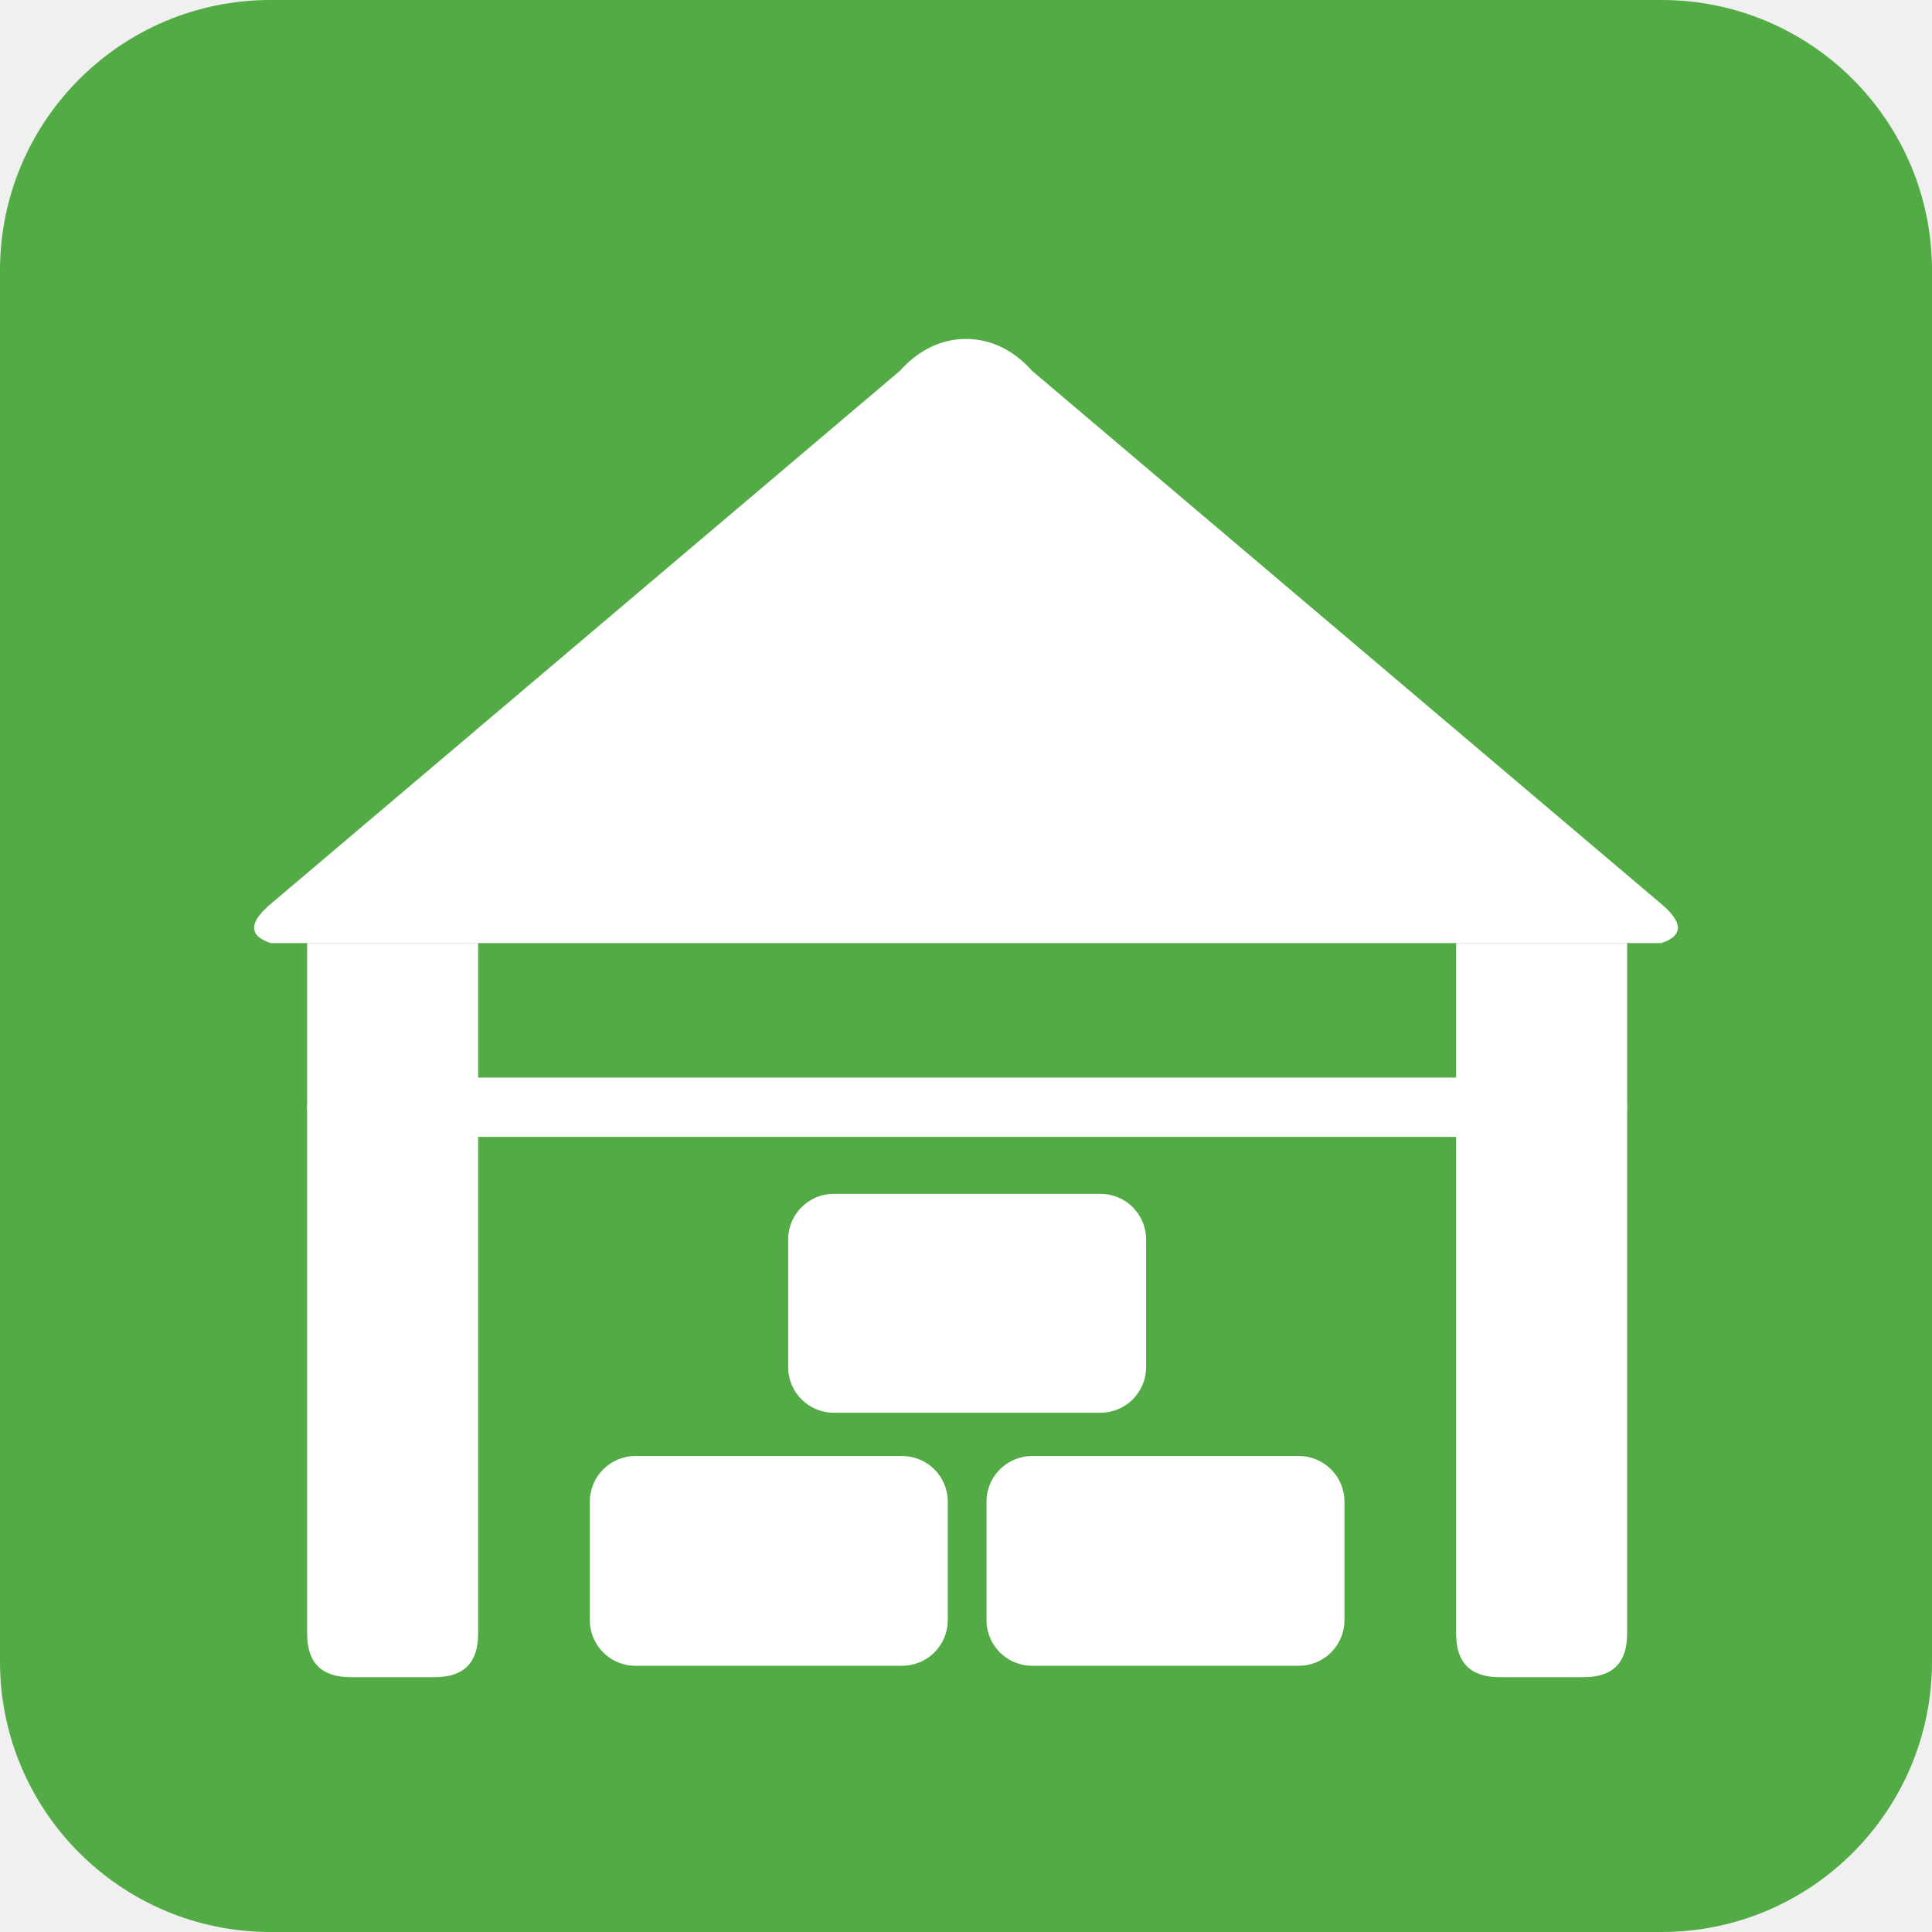
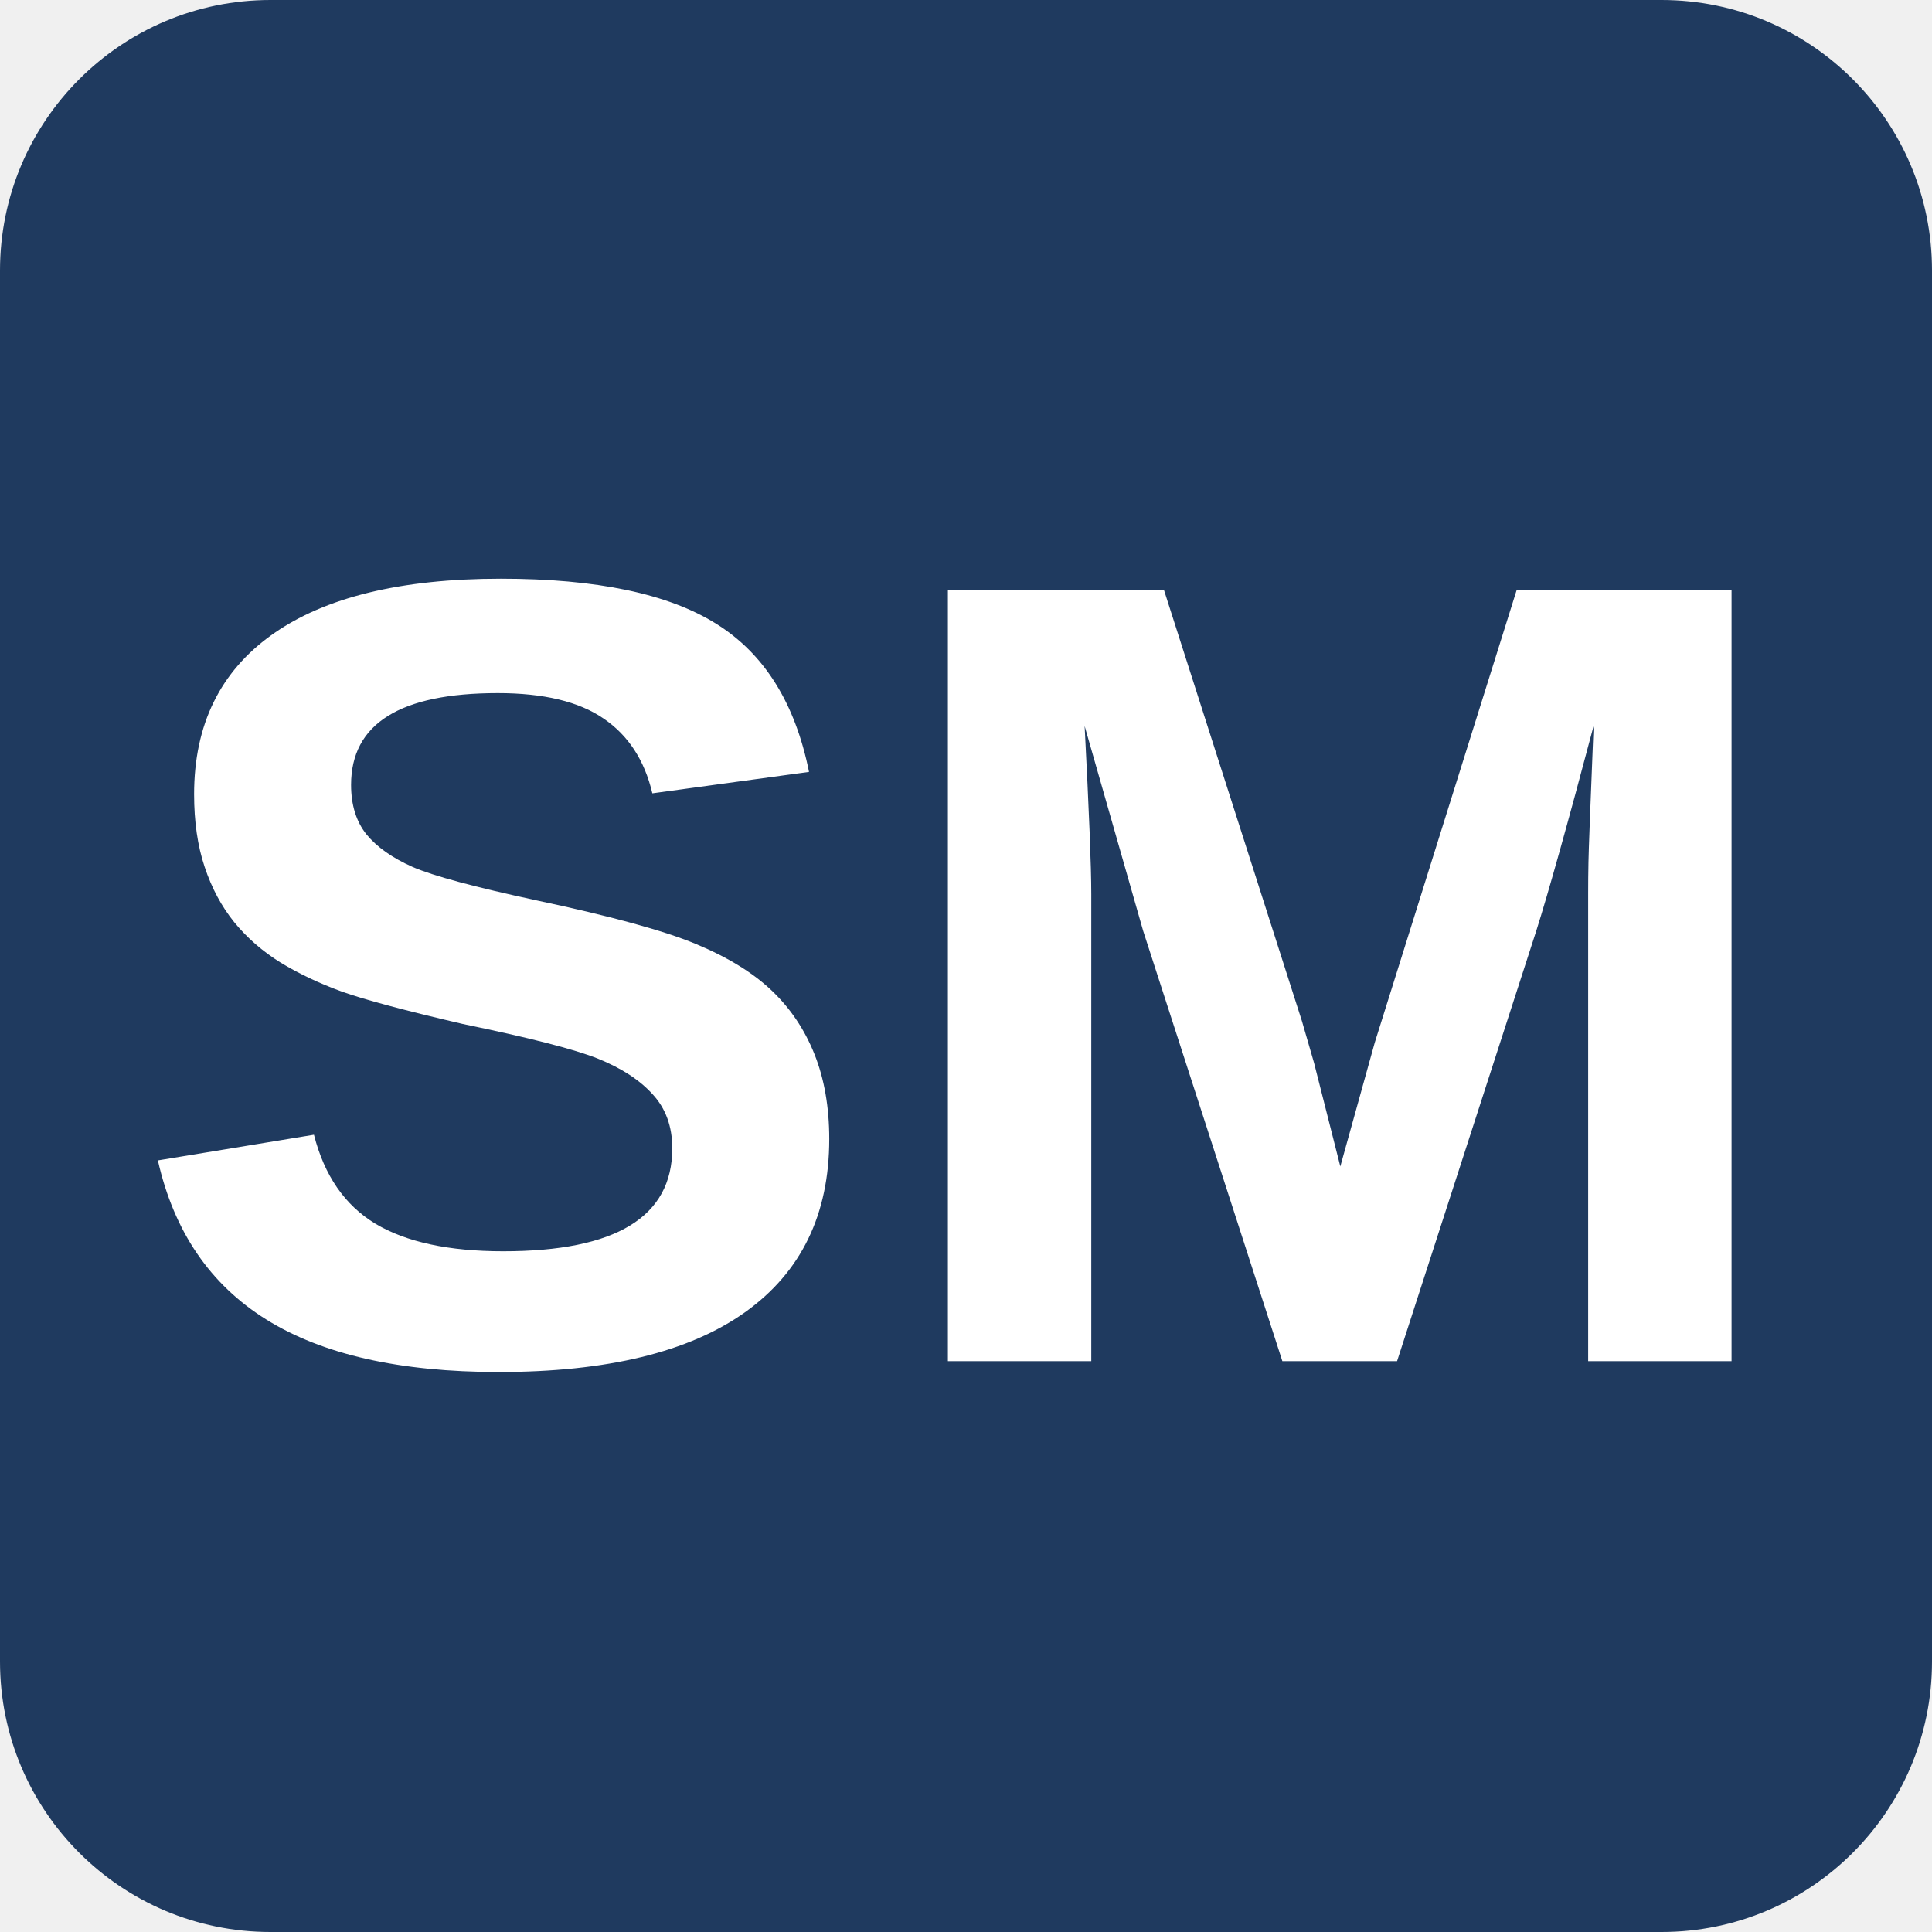
- <svg xmlns="http://www.w3.org/2000/svg" viewBox="0 0 100 100" width="100" height="100" role="img" aria-label="Hay shed">
-   <rect x="0" y="0" width="100" height="100" rx="14" ry="14" fill="#53AB45" />
-   <g fill="#fff" transform="translate(50 52) scale(1.18) translate(-50 -50)">
-     <path d="       M 50 20.8       C 48.9 20.8 47.9 21.3 47.1 22.2       L 19.6 45.5       Q 18.0 46.8 19.5 47.3       L 80.5 47.3       Q 82.0 46.8 80.4 45.5       L 52.9 22.2       C 52.1 21.3 51.1 20.8 50 20.8       Z" />
-     <path d="       M 21.1 47.3       H 28.6       V 77.6       Q 28.6 79.5 26.7 79.5       H 23.0       Q 21.1 79.5 21.1 77.6       Z" />
-     <path d="       M 71.5 47.3       H 79.0       V 77.6       Q 79.0 79.5 77.1 79.5       H 73.4       Q 71.5 79.5 71.5 77.6       Z" />
-     <rect x="21.1" y="53.2" width="57.9" height="2.6" rx="1.3" ry="1.3" />
-     <rect x="42.2" y="58.3" width="15.7" height="9.6" rx="2" ry="2" />
-     <rect x="33.5" y="69.8" width="15.7" height="9.2" rx="2" ry="2" />
-     <rect x="50.9" y="69.8" width="15.7" height="9.2" rx="2" ry="2" />
-   </g>
+ <svg xmlns="http://www.w3.org/2000/svg" viewBox="0 0 100 100" width="100" height="100" role="img" aria-label="Shed Map">
+   <rect width="100" height="100" rx="14" ry="14" fill="#1f3a5f" />
+   <text x="50" y="54" text-anchor="middle" dominant-baseline="middle" fill="#ffffff" font-family="Arial Black, Arial Bold, Arial, sans-serif" font-size="58" font-weight="700" letter-spacing="0">SM</text>
</svg>
